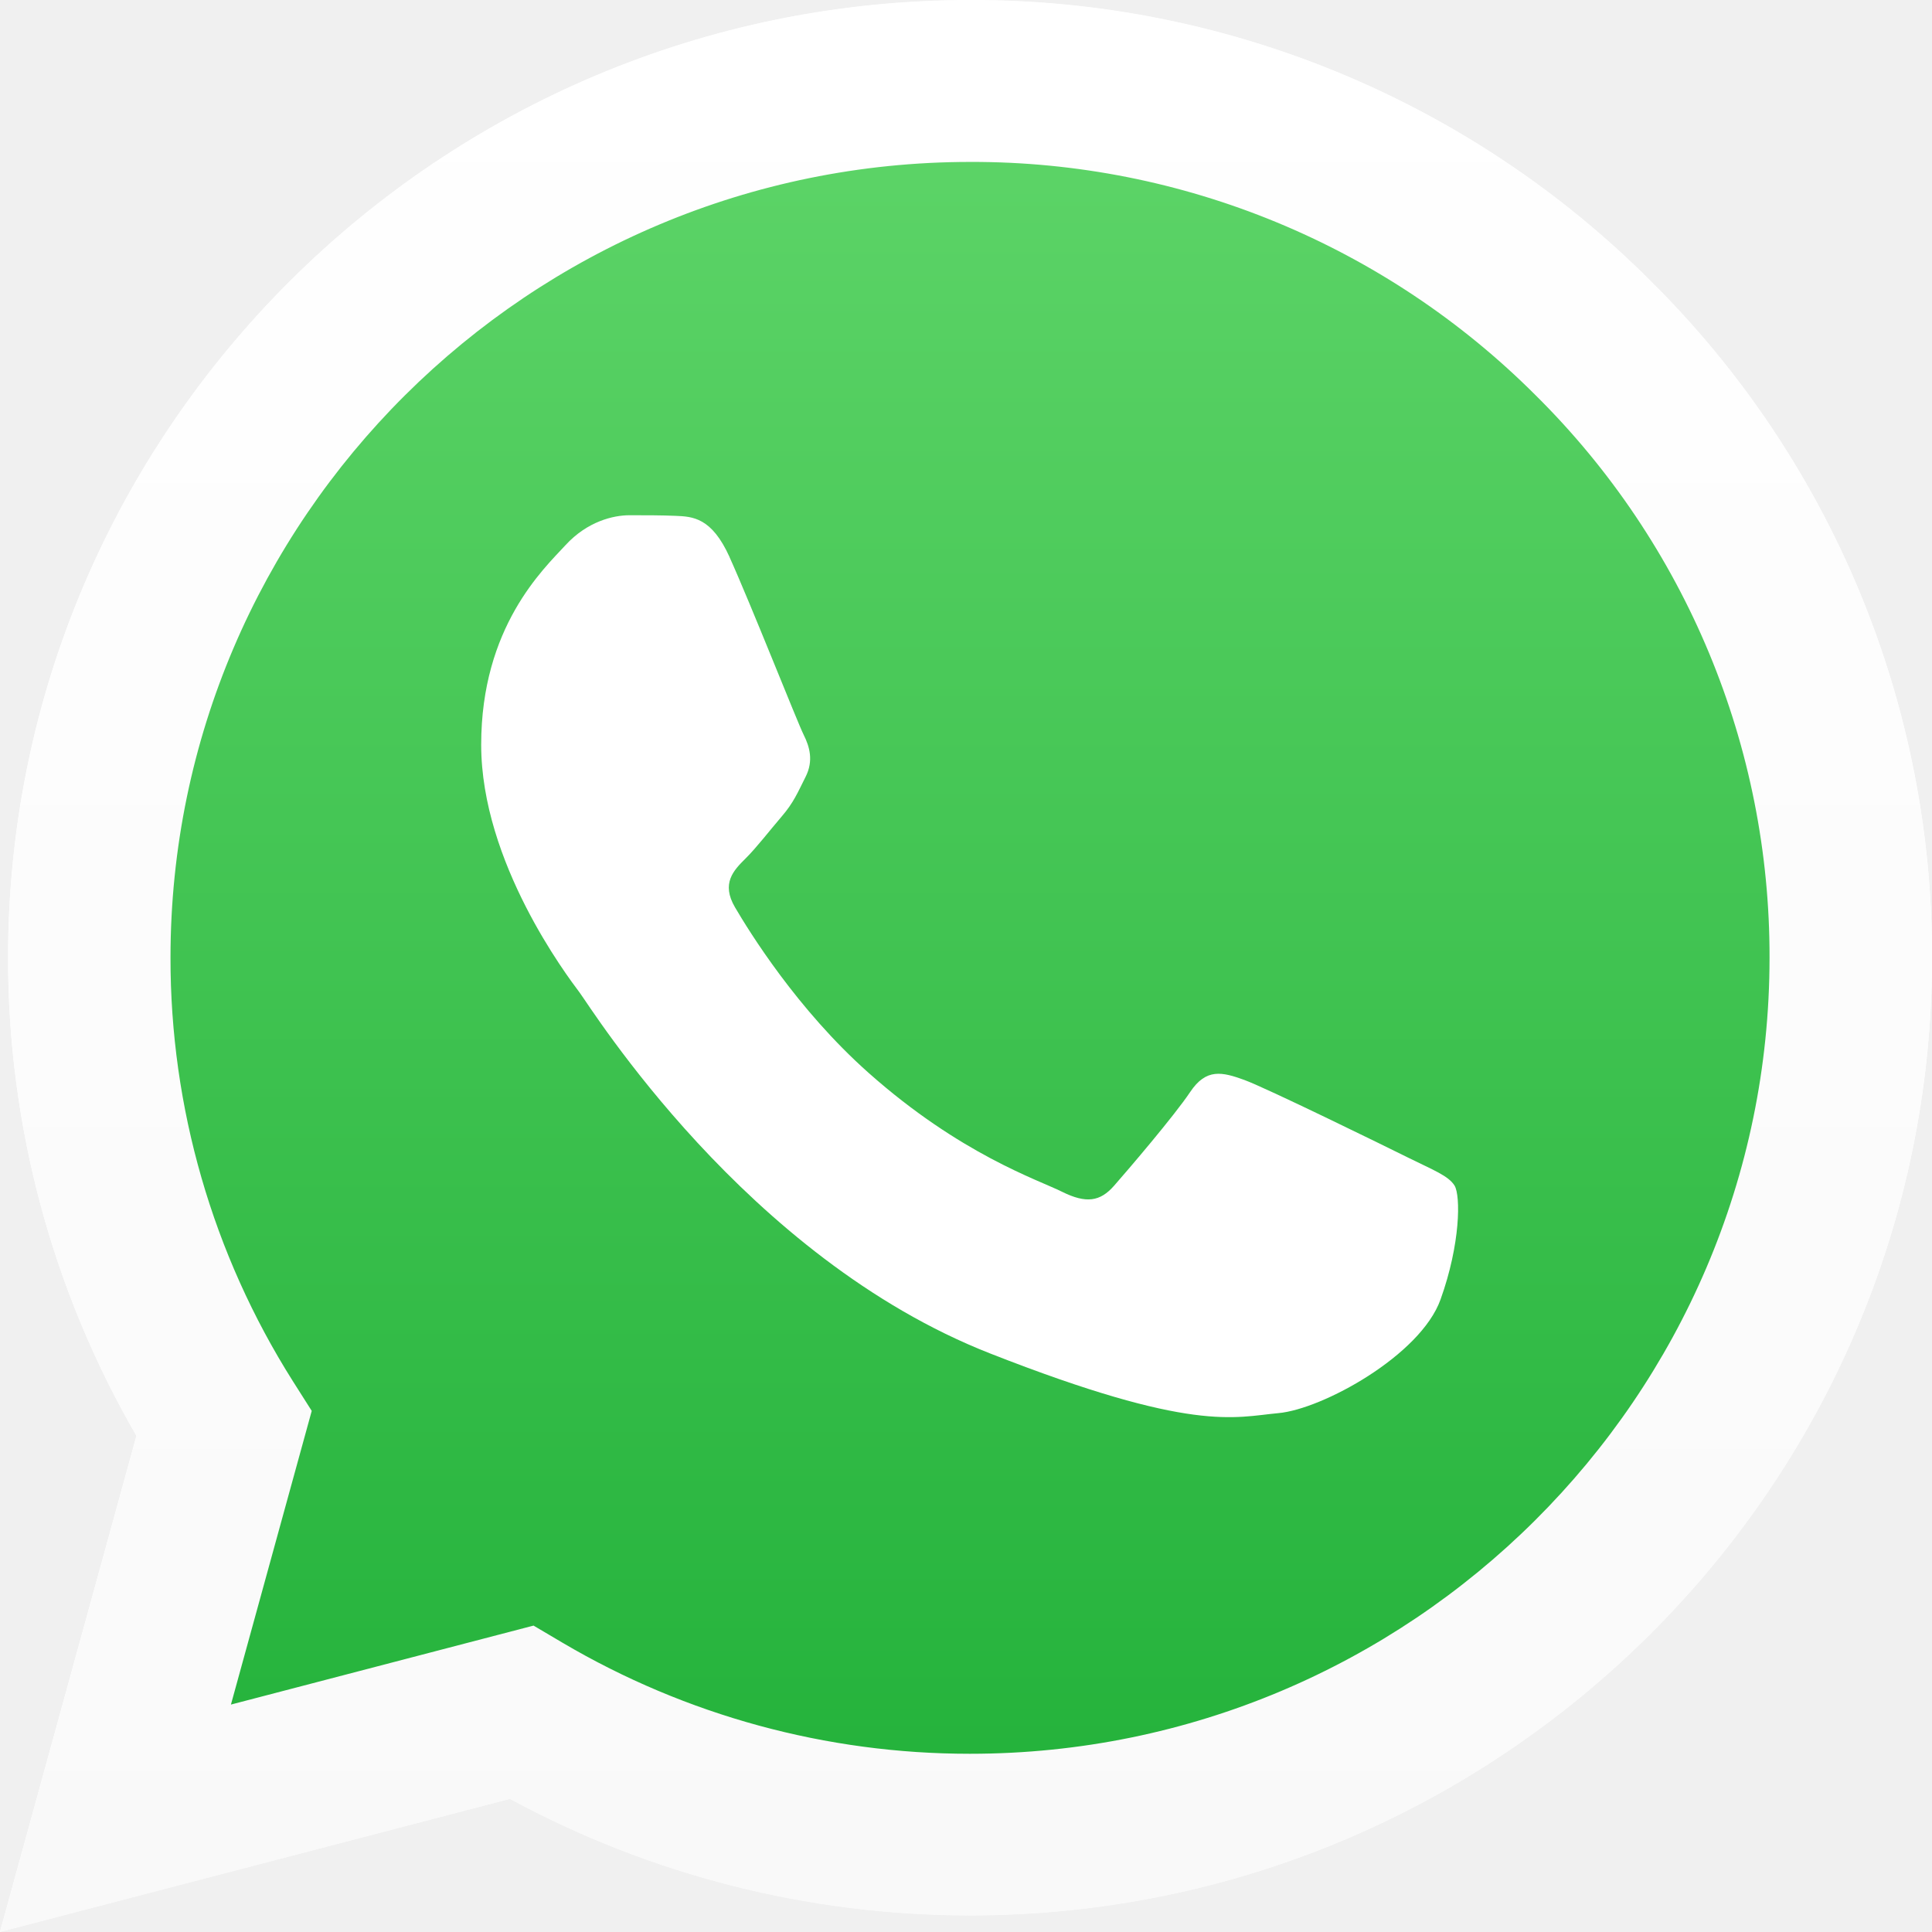
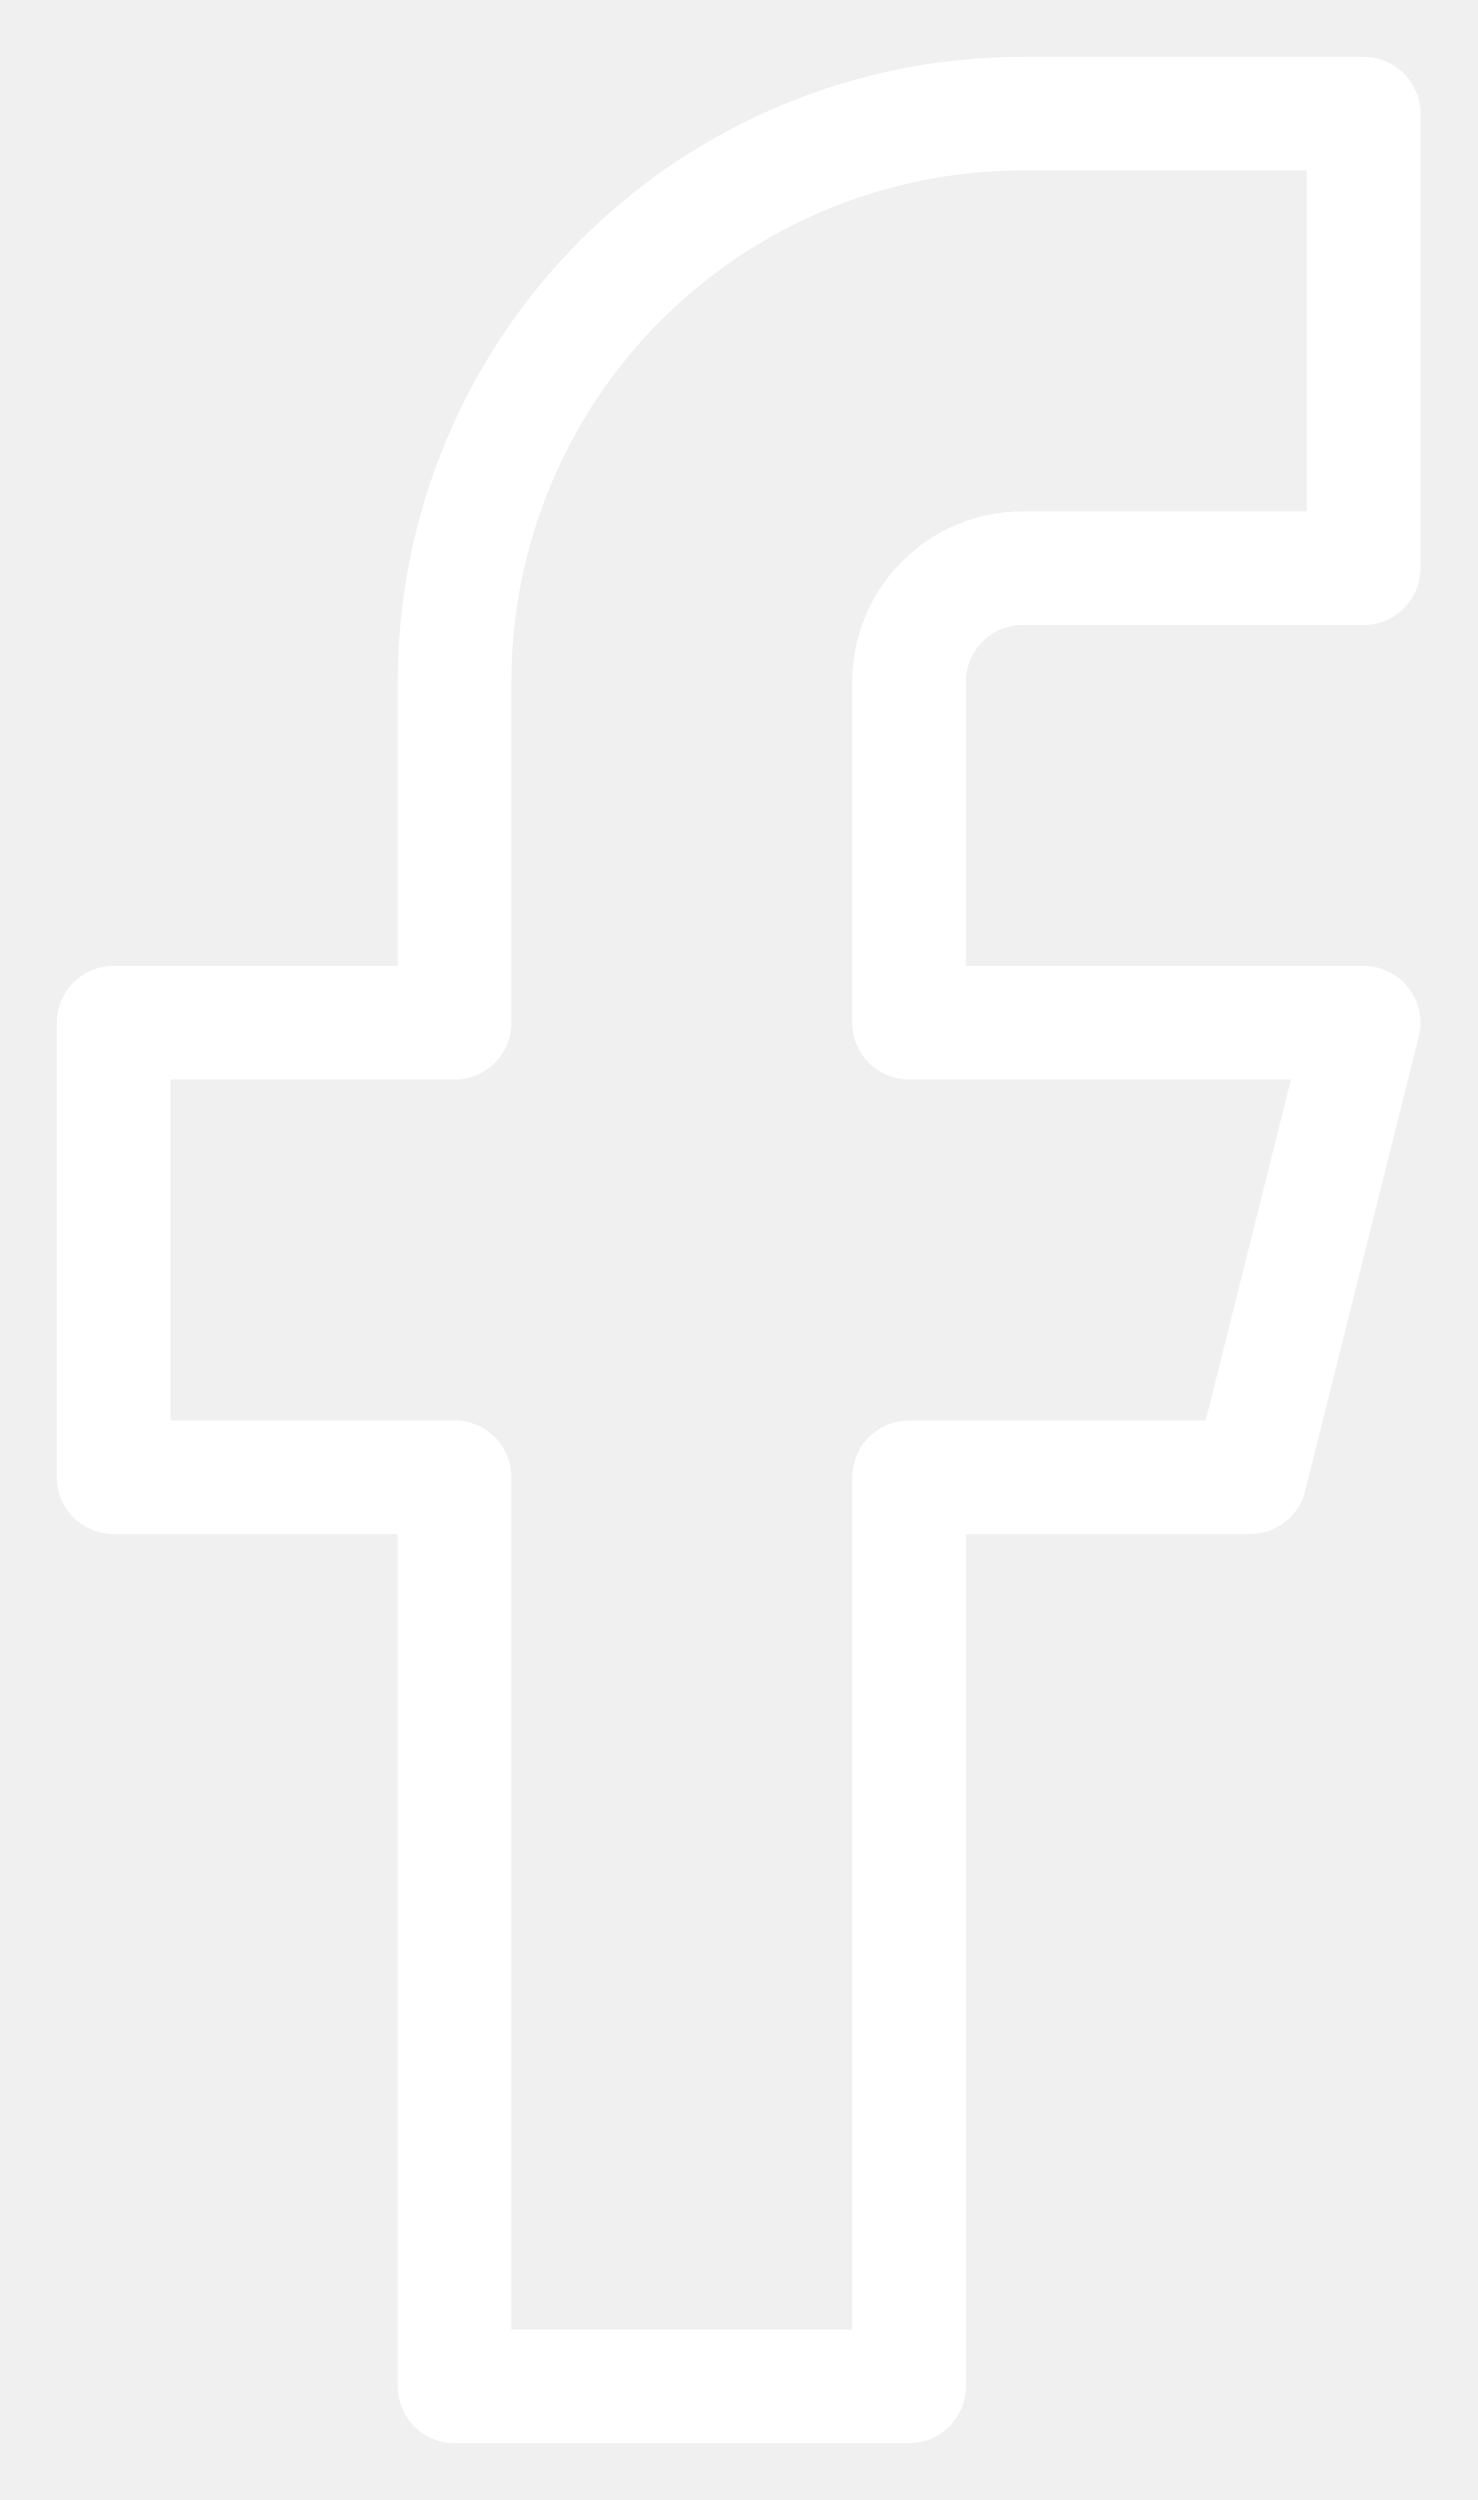
- <svg xmlns="http://www.w3.org/2000/svg" width="32" height="32" viewBox="0 0 32 32" fill="none">
-   <path d="M8.838 26.921l.484.285a13.272 13.272 0 006.74 1.838h.005c7.3 0 13.24-5.912 13.242-13.178a13.068 13.068 0 00-3.875-9.324 13.187 13.187 0 00-9.362-3.865c-7.305 0-13.245 5.912-13.248 13.178a13.097 13.097 0 002.024 7.013l.315.498-1.338 4.863 5.013-1.308zM0 31.996l2.26-8.216a15.769 15.769 0 01-2.126-7.926C.137 7.112 7.284 0 16.067 0a15.869 15.869 0 0111.27 4.65A15.723 15.723 0 0132 15.867c-.004 8.741-7.152 15.855-15.933 15.855h-.006c-2.667-.001-5.287-.667-7.614-1.93L0 31.996z" fill="#fff" />
-   <path d="M.683 15.862a15.223 15.223 0 002.054 7.652L.554 31.445l8.154-2.128a15.436 15.436 0 007.35 1.863h.007c8.477 0 15.377-6.867 15.38-15.306a15.176 15.176 0 00-4.5-10.828 15.32 15.32 0 00-10.88-4.49C7.586.557.686 7.423.682 15.863zM16.064 31.18z" fill="url(#paint0_linear)" />
-   <path d="M.134 15.858a15.77 15.77 0 002.127 7.927L0 32l8.446-2.204a15.98 15.98 0 007.614 1.93h.007c8.78 0 15.929-7.114 15.933-15.855a15.722 15.722 0 00-4.663-11.217 15.87 15.87 0 00-11.27-4.65C7.284.004.137 7.116.134 15.858zm5.03 7.512l-.316-.498a13.098 13.098 0 01-2.024-7.013C2.826 8.593 8.767 2.682 16.072 2.682a13.188 13.188 0 019.362 3.864 13.068 13.068 0 013.875 9.323c-.003 7.267-5.943 13.179-13.242 13.179h-.006a13.274 13.274 0 01-6.74-1.837l-.484-.286-5.012 1.308 1.338-4.863zm10.903 8.356z" fill="url(#paint1_linear)" />
-   <path fill-rule="evenodd" clip-rule="evenodd" d="M12.085 9.229c-.298-.66-.612-.673-.896-.685-.232-.01-.498-.01-.763-.01s-.697.1-1.061.497C9 9.427 7.97 10.386 7.97 12.335c0 1.95 1.427 3.834 1.626 4.099.199.264 2.754 4.393 6.8 5.982 3.363 1.32 4.047 1.057 4.777.99.73-.065 2.356-.957 2.687-1.883.332-.925.332-1.718.233-1.884-.1-.165-.365-.264-.764-.462-.398-.198-2.355-1.157-2.72-1.29-.365-.132-.63-.198-.896.2-.265.396-1.028 1.288-1.26 1.552-.232.265-.464.298-.863.1-.398-.199-1.68-.617-3.201-1.967-1.184-1.05-1.982-2.347-2.215-2.744-.232-.396-.025-.611.175-.809.179-.177.398-.462.597-.694.199-.231.265-.396.398-.66.133-.265.066-.497-.033-.695-.1-.198-.873-2.158-1.227-2.941" fill="#fff" />
-   <defs>
-     <linearGradient id="paint0_linear" x1="16" y1="31.442" x2="16" y2=".554" gradientUnits="userSpaceOnUse">
-       <stop stop-color="#20B038" />
-       <stop offset="1" stop-color="#60D66A" />
-     </linearGradient>
-     <linearGradient id="paint1_linear" x1="16" y1="32.001" x2="16" y2=".005" gradientUnits="userSpaceOnUse">
-       <stop stop-color="#F9F9F9" />
-       <stop offset="1" stop-color="#fff" />
-     </linearGradient>
-   </defs>
+ <svg xmlns="http://www.w3.org/2000/svg" width="13" height="22" viewBox="0 0 13 22" fill="none">
+   <path d="M12 1H9C7.674 1 6.402 1.527 5.464 2.464C4.527 3.402 4 4.674 4 6V9H1V13H4V21H8V13H11L12 9H8V6C8 5.735 8.105 5.48 8.293 5.293C8.48 5.105 8.735 5 9 5H12V1Z" stroke="white" strokeWidth="2" stroke-linecap="round" stroke-linejoin="round" />
</svg>
